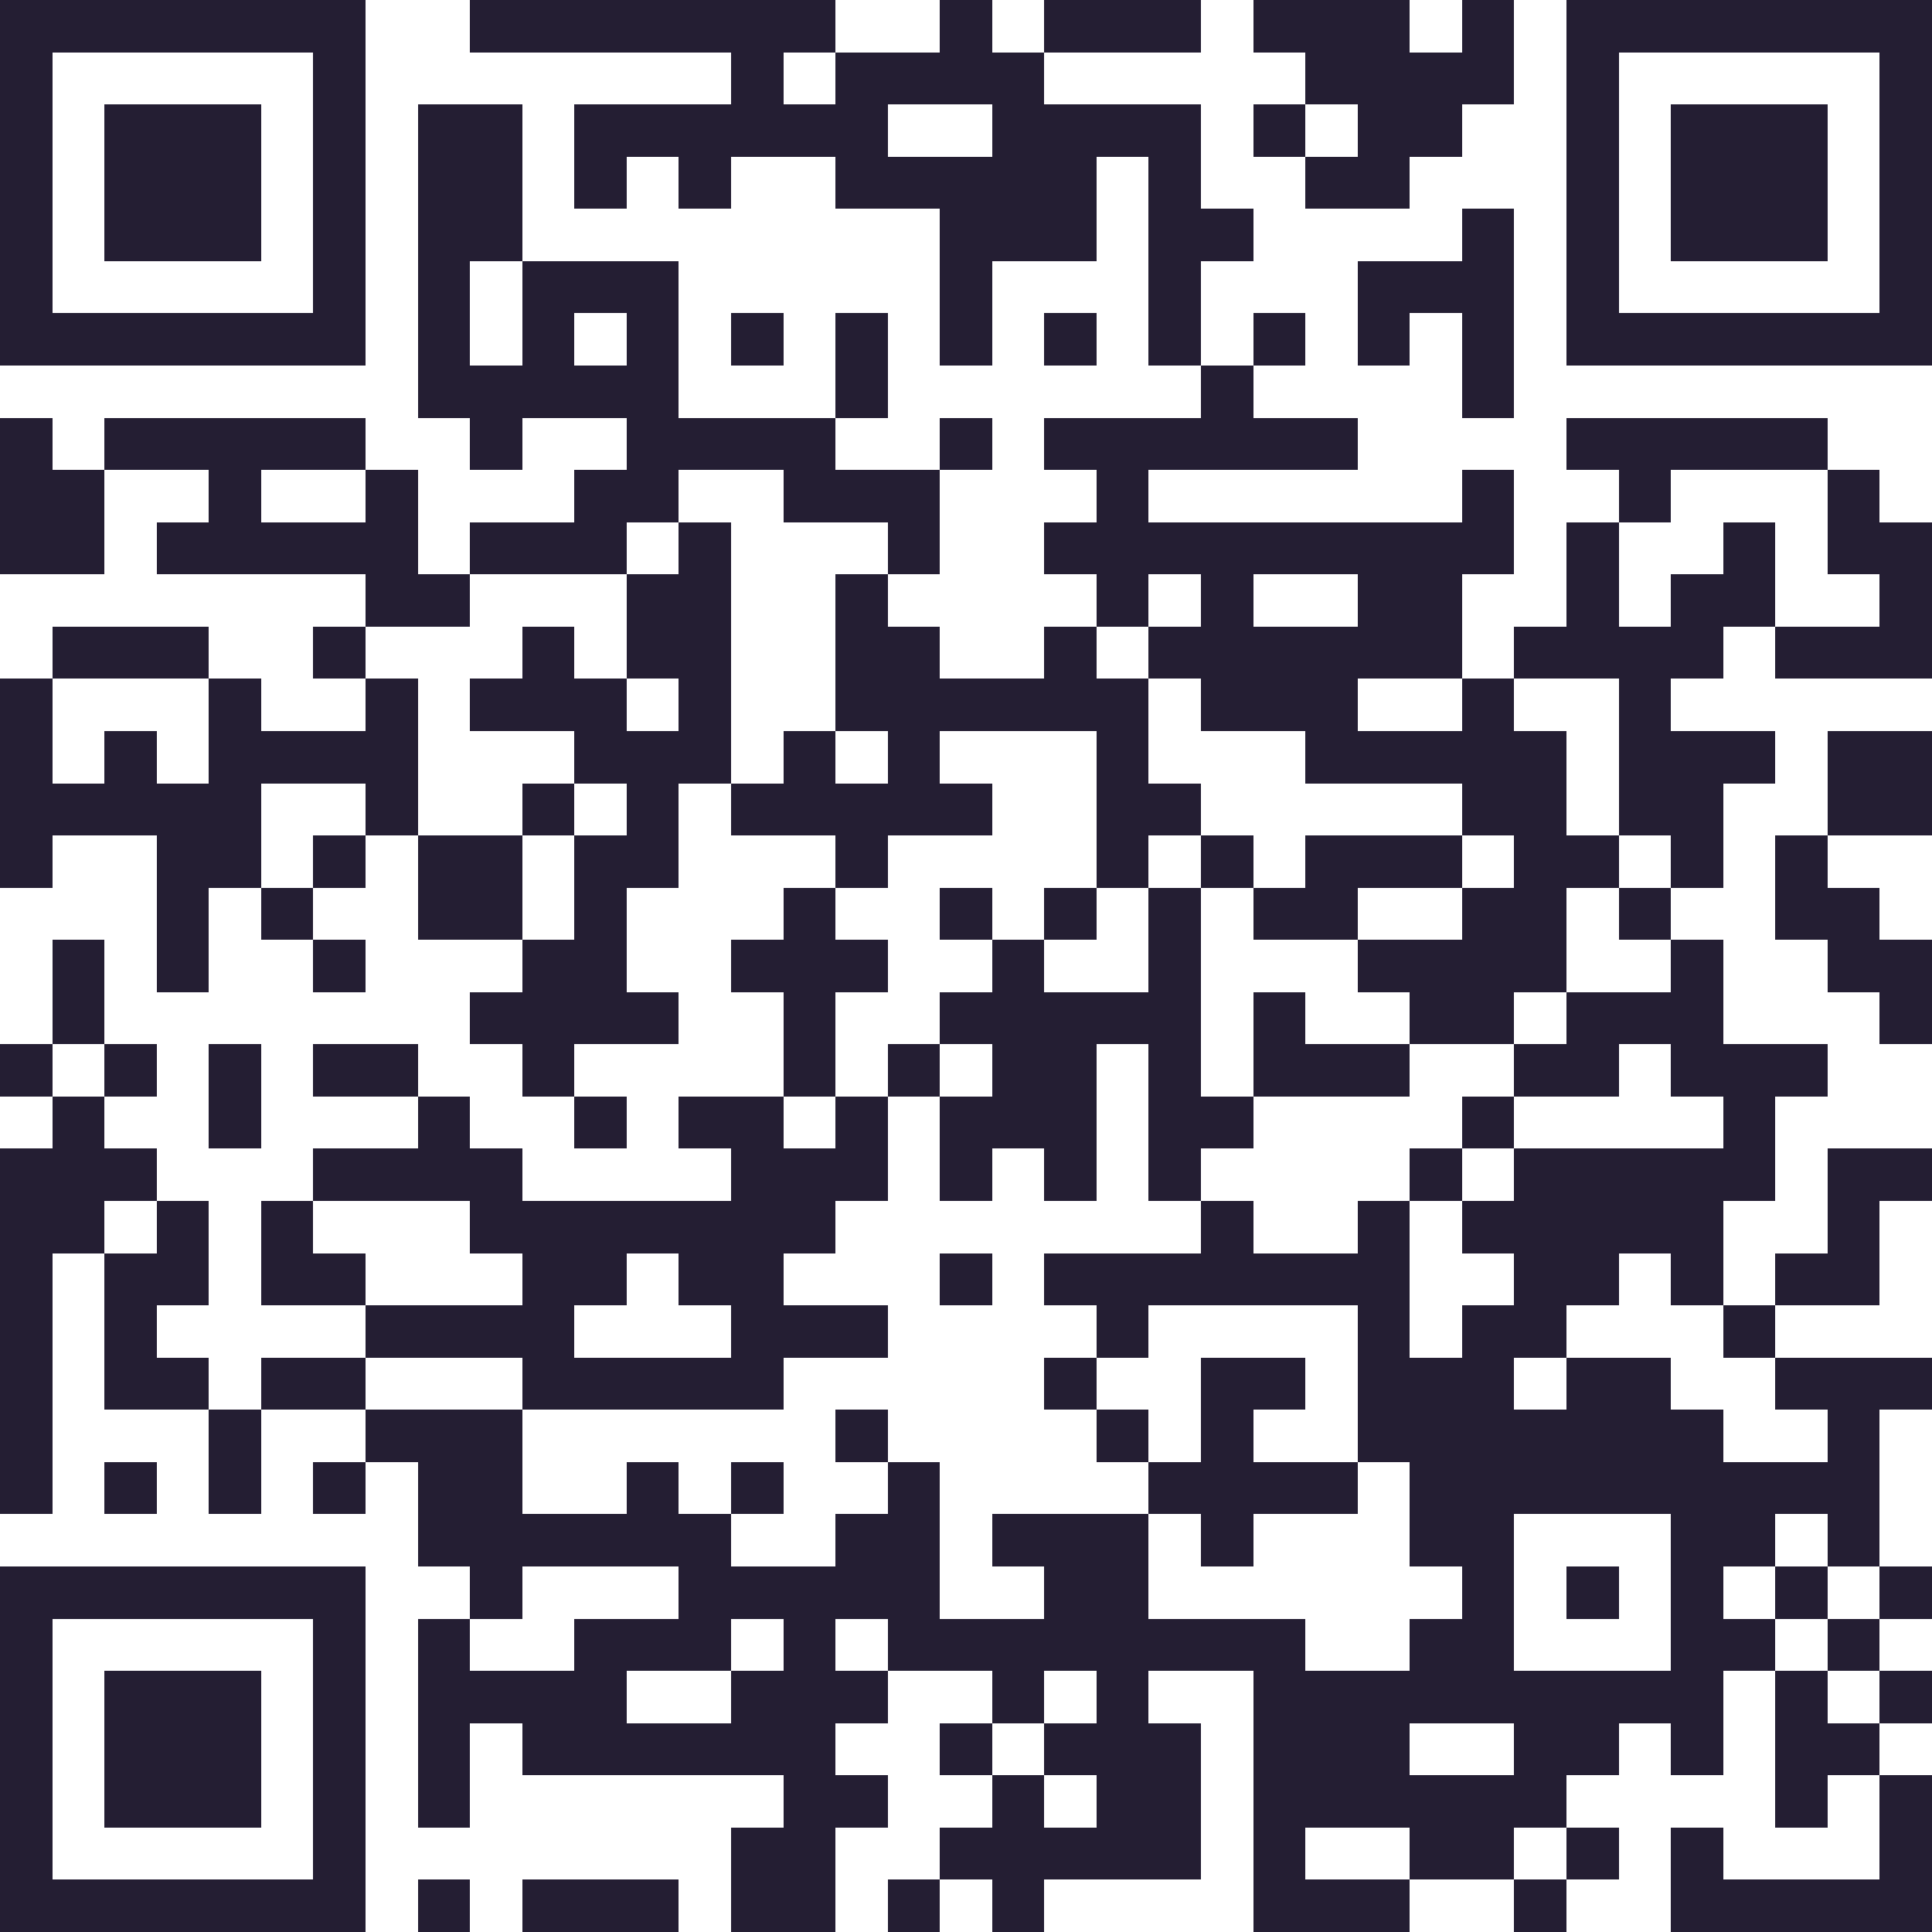
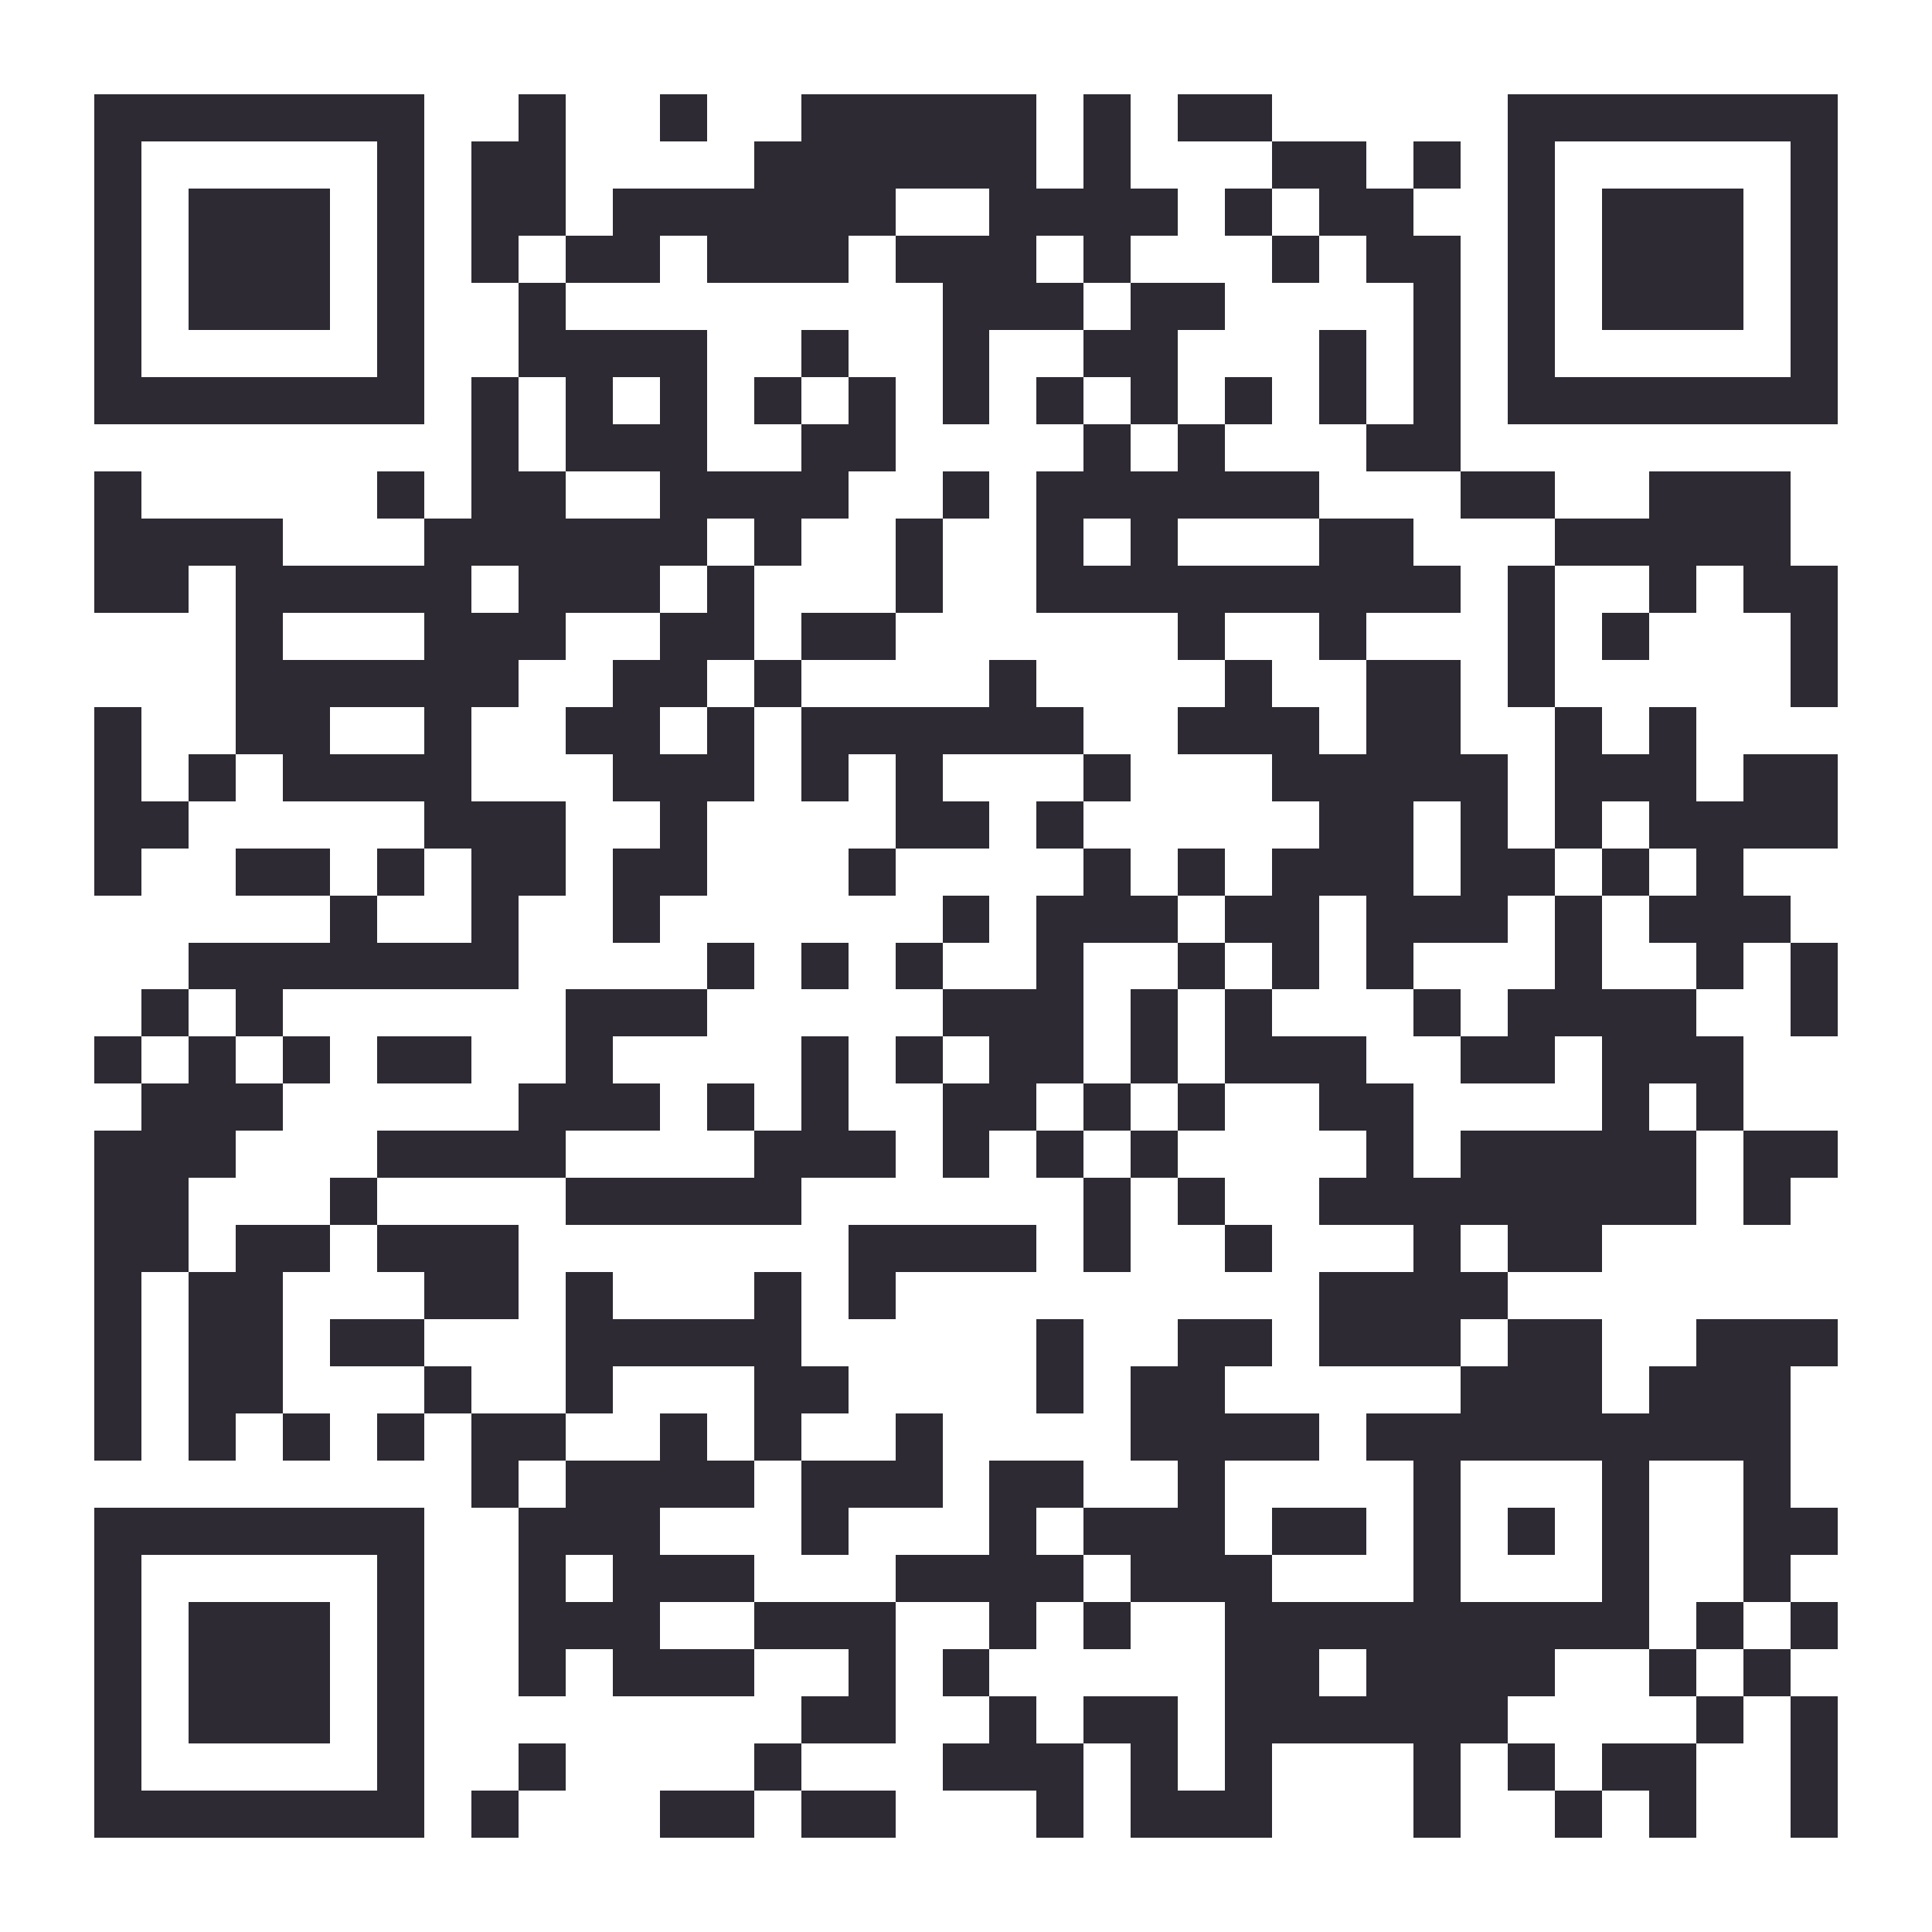
- <svg xmlns="http://www.w3.org/2000/svg" width="150" height="150" viewBox="0 0 37 37" shape-rendering="crispEdges">
-   <path fill="#FFFFFF" d="M0 0h37v37H0z" />
-   <path stroke="#241E33" d="M0 0.5h7m2 0h7m2 0h1m1 0h3m1 0h3m1 0h1m1 0h7M0 1.5h1m5 0h1m7 0h1m1 0h4m5 0h4m1 0h1m5 0h1M0 2.5h1m1 0h3m1 0h1m1 0h2m1 0h6m2 0h4m1 0h1m1 0h2m2 0h1m1 0h3m1 0h1M0 3.5h1m1 0h3m1 0h1m1 0h2m1 0h1m1 0h1m2 0h5m1 0h1m2 0h2m3 0h1m1 0h3m1 0h1M0 4.5h1m1 0h3m1 0h1m1 0h2m8 0h3m1 0h2m4 0h1m1 0h1m1 0h3m1 0h1M0 5.5h1m5 0h1m1 0h1m1 0h3m5 0h1m3 0h1m3 0h3m1 0h1m5 0h1M0 6.5h7m1 0h1m1 0h1m1 0h1m1 0h1m1 0h1m1 0h1m1 0h1m1 0h1m1 0h1m1 0h1m1 0h1m1 0h7M8 7.5h5m3 0h1m6 0h1m4 0h1M0 8.5h1m1 0h5m2 0h1m2 0h4m2 0h1m1 0h6m4 0h5M0 9.5h2m2 0h1m2 0h1m3 0h2m2 0h3m3 0h1m6 0h1m2 0h1m3 0h1M0 10.5h2m1 0h5m1 0h3m1 0h1m3 0h1m2 0h9m1 0h1m2 0h1m1 0h2M7 11.5h2m3 0h2m2 0h1m4 0h1m1 0h1m2 0h2m2 0h1m1 0h2m2 0h1M1 12.5h3m2 0h1m3 0h1m1 0h2m2 0h2m2 0h1m1 0h6m1 0h4m1 0h3M0 13.5h1m3 0h1m2 0h1m1 0h3m1 0h1m2 0h6m1 0h3m2 0h1m2 0h1M0 14.5h1m1 0h1m1 0h4m3 0h3m1 0h1m1 0h1m3 0h1m3 0h5m1 0h3m1 0h2M0 15.5h5m2 0h1m2 0h1m1 0h1m1 0h5m2 0h2m5 0h2m1 0h2m2 0h2M0 16.5h1m2 0h2m1 0h1m1 0h2m1 0h2m3 0h1m4 0h1m1 0h1m1 0h3m1 0h2m1 0h1m1 0h1M3 17.5h1m1 0h1m2 0h2m1 0h1m3 0h1m2 0h1m1 0h1m1 0h1m1 0h2m2 0h2m1 0h1m2 0h2M1 18.5h1m1 0h1m2 0h1m3 0h2m2 0h3m2 0h1m2 0h1m3 0h4m2 0h1m2 0h2M1 19.5h1m7 0h4m2 0h1m2 0h5m1 0h1m2 0h2m1 0h3m3 0h1M0 20.5h1m1 0h1m1 0h1m1 0h2m2 0h1m4 0h1m1 0h1m1 0h2m1 0h1m1 0h3m2 0h2m1 0h3M1 21.5h1m2 0h1m3 0h1m2 0h1m1 0h2m1 0h1m1 0h3m1 0h2m4 0h1m4 0h1M0 22.5h3m3 0h4m4 0h3m1 0h1m1 0h1m1 0h1m4 0h1m1 0h5m1 0h2M0 23.5h2m1 0h1m1 0h1m3 0h7m7 0h1m2 0h1m1 0h5m2 0h1M0 24.5h1m1 0h2m1 0h2m3 0h2m1 0h2m3 0h1m1 0h7m2 0h2m1 0h1m1 0h2M0 25.5h1m1 0h1m4 0h4m3 0h3m4 0h1m4 0h1m1 0h2m3 0h1M0 26.5h1m1 0h2m1 0h2m3 0h5m5 0h1m2 0h2m1 0h3m1 0h2m2 0h3M0 27.5h1m3 0h1m2 0h3m6 0h1m4 0h1m1 0h1m2 0h7m2 0h1M0 28.5h1m1 0h1m1 0h1m1 0h1m1 0h2m2 0h1m1 0h1m2 0h1m4 0h4m1 0h9M8 29.5h6m2 0h2m1 0h3m1 0h1m3 0h2m3 0h2m1 0h1M0 30.5h7m2 0h1m3 0h5m2 0h2m6 0h1m1 0h1m1 0h1m1 0h1m1 0h1M0 31.5h1m5 0h1m1 0h1m2 0h3m1 0h1m1 0h8m2 0h2m3 0h2m1 0h1M0 32.5h1m1 0h3m1 0h1m1 0h4m2 0h3m2 0h1m1 0h1m2 0h9m1 0h1m1 0h1M0 33.5h1m1 0h3m1 0h1m1 0h1m1 0h6m2 0h1m1 0h3m1 0h3m2 0h2m1 0h1m1 0h2M0 34.5h1m1 0h3m1 0h1m1 0h1m6 0h2m2 0h1m1 0h2m1 0h6m4 0h1m1 0h1M0 35.5h1m5 0h1m7 0h2m2 0h5m1 0h1m2 0h2m1 0h1m1 0h1m3 0h1M0 36.5h7m1 0h1m1 0h3m1 0h2m1 0h1m1 0h1m4 0h3m2 0h1m2 0h5" />
+ <svg xmlns="http://www.w3.org/2000/svg" width="150" height="150" viewBox="-2 -2 41 41" shape-rendering="crispEdges">
+   <path fill="#fff" d="M-2 -2h41v41H-2z" />
+   <path fill="#2D2A33" d="M0 0h7v1h-7zM9 0h1v1h-1zM12 0h1v1h-1zM15 0h5v1h-5zM21 0h1v1h-1zM23 0h2v1h-2zM30 0h7v1h-7zM0 1h1v1h-1zM6 1h1v1h-1zM8 1h2v1h-2zM14 1h6v1h-6zM21 1h1v1h-1zM25 1h2v1h-2zM28 1h1v1h-1zM30 1h1v1h-1zM36 1h1v1h-1zM0 2h1v1h-1zM2 2h3v1h-3zM6 2h1v1h-1zM8 2h2v1h-2zM11 2h6v1h-6zM19 2h4v1h-4zM24 2h1v1h-1zM26 2h2v1h-2zM30 2h1v1h-1zM32 2h3v1h-3zM36 2h1v1h-1zM0 3h1v1h-1zM2 3h3v1h-3zM6 3h1v1h-1zM8 3h1v1h-1zM10 3h2v1h-2zM13 3h3v1h-3zM17 3h3v1h-3zM21 3h1v1h-1zM25 3h1v1h-1zM27 3h2v1h-2zM30 3h1v1h-1zM32 3h3v1h-3zM36 3h1v1h-1zM0 4h1v1h-1zM2 4h3v1h-3zM6 4h1v1h-1zM9 4h1v1h-1zM18 4h3v1h-3zM22 4h2v1h-2zM28 4h1v1h-1zM30 4h1v1h-1zM32 4h3v1h-3zM36 4h1v1h-1zM0 5h1v1h-1zM6 5h1v1h-1zM9 5h4v1h-4zM15 5h1v1h-1zM18 5h1v1h-1zM21 5h2v1h-2zM26 5h1v1h-1zM28 5h1v1h-1zM30 5h1v1h-1zM36 5h1v1h-1zM0 6h7v1h-7zM8 6h1v1h-1zM10 6h1v1h-1zM12 6h1v1h-1zM14 6h1v1h-1zM16 6h1v1h-1zM18 6h1v1h-1zM20 6h1v1h-1zM22 6h1v1h-1zM24 6h1v1h-1zM26 6h1v1h-1zM28 6h1v1h-1zM30 6h7v1h-7zM8 7h1v1h-1zM10 7h3v1h-3zM15 7h2v1h-2zM21 7h1v1h-1zM23 7h1v1h-1zM27 7h2v1h-2zM0 8h1v1h-1zM6 8h1v1h-1zM8 8h2v1h-2zM12 8h4v1h-4zM18 8h1v1h-1zM20 8h6v1h-6zM29 8h2v1h-2zM33 8h3v1h-3zM0 9h4v1h-4zM7 9h6v1h-6zM14 9h1v1h-1zM17 9h1v1h-1zM20 9h1v1h-1zM22 9h1v1h-1zM26 9h2v1h-2zM31 9h5v1h-5zM0 10h2v1h-2zM3 10h5v1h-5zM9 10h3v1h-3zM13 10h1v1h-1zM17 10h1v1h-1zM20 10h9v1h-9zM30 10h1v1h-1zM33 10h1v1h-1zM35 10h2v1h-2zM3 11h1v1h-1zM7 11h3v1h-3zM12 11h2v1h-2zM15 11h2v1h-2zM23 11h1v1h-1zM26 11h1v1h-1zM30 11h1v1h-1zM32 11h1v1h-1zM36 11h1v1h-1zM3 12h6v1h-6zM11 12h2v1h-2zM14 12h1v1h-1zM19 12h1v1h-1zM24 12h1v1h-1zM27 12h2v1h-2zM30 12h1v1h-1zM36 12h1v1h-1zM0 13h1v1h-1zM3 13h2v1h-2zM7 13h1v1h-1zM10 13h2v1h-2zM13 13h1v1h-1zM15 13h6v1h-6zM23 13h3v1h-3zM27 13h2v1h-2zM31 13h1v1h-1zM33 13h1v1h-1zM0 14h1v1h-1zM2 14h1v1h-1zM4 14h4v1h-4zM11 14h3v1h-3zM15 14h1v1h-1zM17 14h1v1h-1zM21 14h1v1h-1zM25 14h5v1h-5zM31 14h3v1h-3zM35 14h2v1h-2zM0 15h2v1h-2zM7 15h3v1h-3zM12 15h1v1h-1zM17 15h2v1h-2zM20 15h1v1h-1zM26 15h2v1h-2zM29 15h1v1h-1zM31 15h1v1h-1zM33 15h4v1h-4zM0 16h1v1h-1zM3 16h2v1h-2zM6 16h1v1h-1zM8 16h2v1h-2zM11 16h2v1h-2zM16 16h1v1h-1zM21 16h1v1h-1zM23 16h1v1h-1zM25 16h3v1h-3zM29 16h2v1h-2zM32 16h1v1h-1zM34 16h1v1h-1zM5 17h1v1h-1zM8 17h1v1h-1zM11 17h1v1h-1zM18 17h1v1h-1zM20 17h3v1h-3zM24 17h2v1h-2zM27 17h3v1h-3zM31 17h1v1h-1zM33 17h3v1h-3zM2 18h7v1h-7zM13 18h1v1h-1zM15 18h1v1h-1zM17 18h1v1h-1zM20 18h1v1h-1zM23 18h1v1h-1zM25 18h1v1h-1zM27 18h1v1h-1zM31 18h1v1h-1zM34 18h1v1h-1zM36 18h1v1h-1zM1 19h1v1h-1zM3 19h1v1h-1zM10 19h3v1h-3zM18 19h3v1h-3zM22 19h1v1h-1zM24 19h1v1h-1zM28 19h1v1h-1zM30 19h4v1h-4zM36 19h1v1h-1zM0 20h1v1h-1zM2 20h1v1h-1zM4 20h1v1h-1zM6 20h2v1h-2zM10 20h1v1h-1zM15 20h1v1h-1zM17 20h1v1h-1zM19 20h2v1h-2zM22 20h1v1h-1zM24 20h3v1h-3zM29 20h2v1h-2zM32 20h3v1h-3zM1 21h3v1h-3zM9 21h3v1h-3zM13 21h1v1h-1zM15 21h1v1h-1zM18 21h2v1h-2zM21 21h1v1h-1zM23 21h1v1h-1zM26 21h2v1h-2zM32 21h1v1h-1zM34 21h1v1h-1zM0 22h3v1h-3zM6 22h4v1h-4zM14 22h3v1h-3zM18 22h1v1h-1zM20 22h1v1h-1zM22 22h1v1h-1zM27 22h1v1h-1zM29 22h5v1h-5zM35 22h2v1h-2zM0 23h2v1h-2zM5 23h1v1h-1zM10 23h5v1h-5zM21 23h1v1h-1zM23 23h1v1h-1zM26 23h8v1h-8zM35 23h1v1h-1zM0 24h2v1h-2zM3 24h2v1h-2zM6 24h3v1h-3zM16 24h4v1h-4zM21 24h1v1h-1zM24 24h1v1h-1zM28 24h1v1h-1zM30 24h2v1h-2zM0 25h1v1h-1zM2 25h2v1h-2zM7 25h2v1h-2zM10 25h1v1h-1zM14 25h1v1h-1zM16 25h1v1h-1zM26 25h4v1h-4zM0 26h1v1h-1zM2 26h2v1h-2zM5 26h2v1h-2zM10 26h5v1h-5zM20 26h1v1h-1zM23 26h2v1h-2zM26 26h3v1h-3zM30 26h2v1h-2zM34 26h3v1h-3zM0 27h1v1h-1zM2 27h2v1h-2zM7 27h1v1h-1zM10 27h1v1h-1zM14 27h2v1h-2zM20 27h1v1h-1zM22 27h2v1h-2zM29 27h3v1h-3zM33 27h3v1h-3zM0 28h1v1h-1zM2 28h1v1h-1zM4 28h1v1h-1zM6 28h1v1h-1zM8 28h2v1h-2zM12 28h1v1h-1zM14 28h1v1h-1zM17 28h1v1h-1zM22 28h4v1h-4zM27 28h9v1h-9zM8 29h1v1h-1zM10 29h4v1h-4zM15 29h3v1h-3zM19 29h2v1h-2zM23 29h1v1h-1zM28 29h1v1h-1zM32 29h1v1h-1zM35 29h1v1h-1zM0 30h7v1h-7zM9 30h3v1h-3zM15 30h1v1h-1zM19 30h1v1h-1zM21 30h3v1h-3zM25 30h2v1h-2zM28 30h1v1h-1zM30 30h1v1h-1zM32 30h1v1h-1zM35 30h2v1h-2zM0 31h1v1h-1zM6 31h1v1h-1zM9 31h1v1h-1zM11 31h3v1h-3zM17 31h4v1h-4zM22 31h3v1h-3zM28 31h1v1h-1zM32 31h1v1h-1zM35 31h1v1h-1zM0 32h1v1h-1zM2 32h3v1h-3zM6 32h1v1h-1zM9 32h3v1h-3zM14 32h3v1h-3zM19 32h1v1h-1zM21 32h1v1h-1zM24 32h9v1h-9zM34 32h1v1h-1zM36 32h1v1h-1zM0 33h1v1h-1zM2 33h3v1h-3zM6 33h1v1h-1zM9 33h1v1h-1zM11 33h3v1h-3zM16 33h1v1h-1zM18 33h1v1h-1zM24 33h2v1h-2zM27 33h4v1h-4zM33 33h1v1h-1zM35 33h1v1h-1zM0 34h1v1h-1zM2 34h3v1h-3zM6 34h1v1h-1zM15 34h2v1h-2zM19 34h1v1h-1zM21 34h2v1h-2zM24 34h6v1h-6zM34 34h1v1h-1zM36 34h1v1h-1zM0 35h1v1h-1zM6 35h1v1h-1zM9 35h1v1h-1zM14 35h1v1h-1zM18 35h3v1h-3zM22 35h1v1h-1zM24 35h1v1h-1zM28 35h1v1h-1zM30 35h1v1h-1zM32 35h2v1h-2zM36 35h1v1h-1zM0 36h7v1h-7zM8 36h1v1h-1zM12 36h2v1h-2zM15 36h2v1h-2zM20 36h1v1h-1zM22 36h3v1h-3zM28 36h1v1h-1zM31 36h1v1h-1zM33 36h1v1h-1zM36 36h1v1h-1z" />
</svg>
